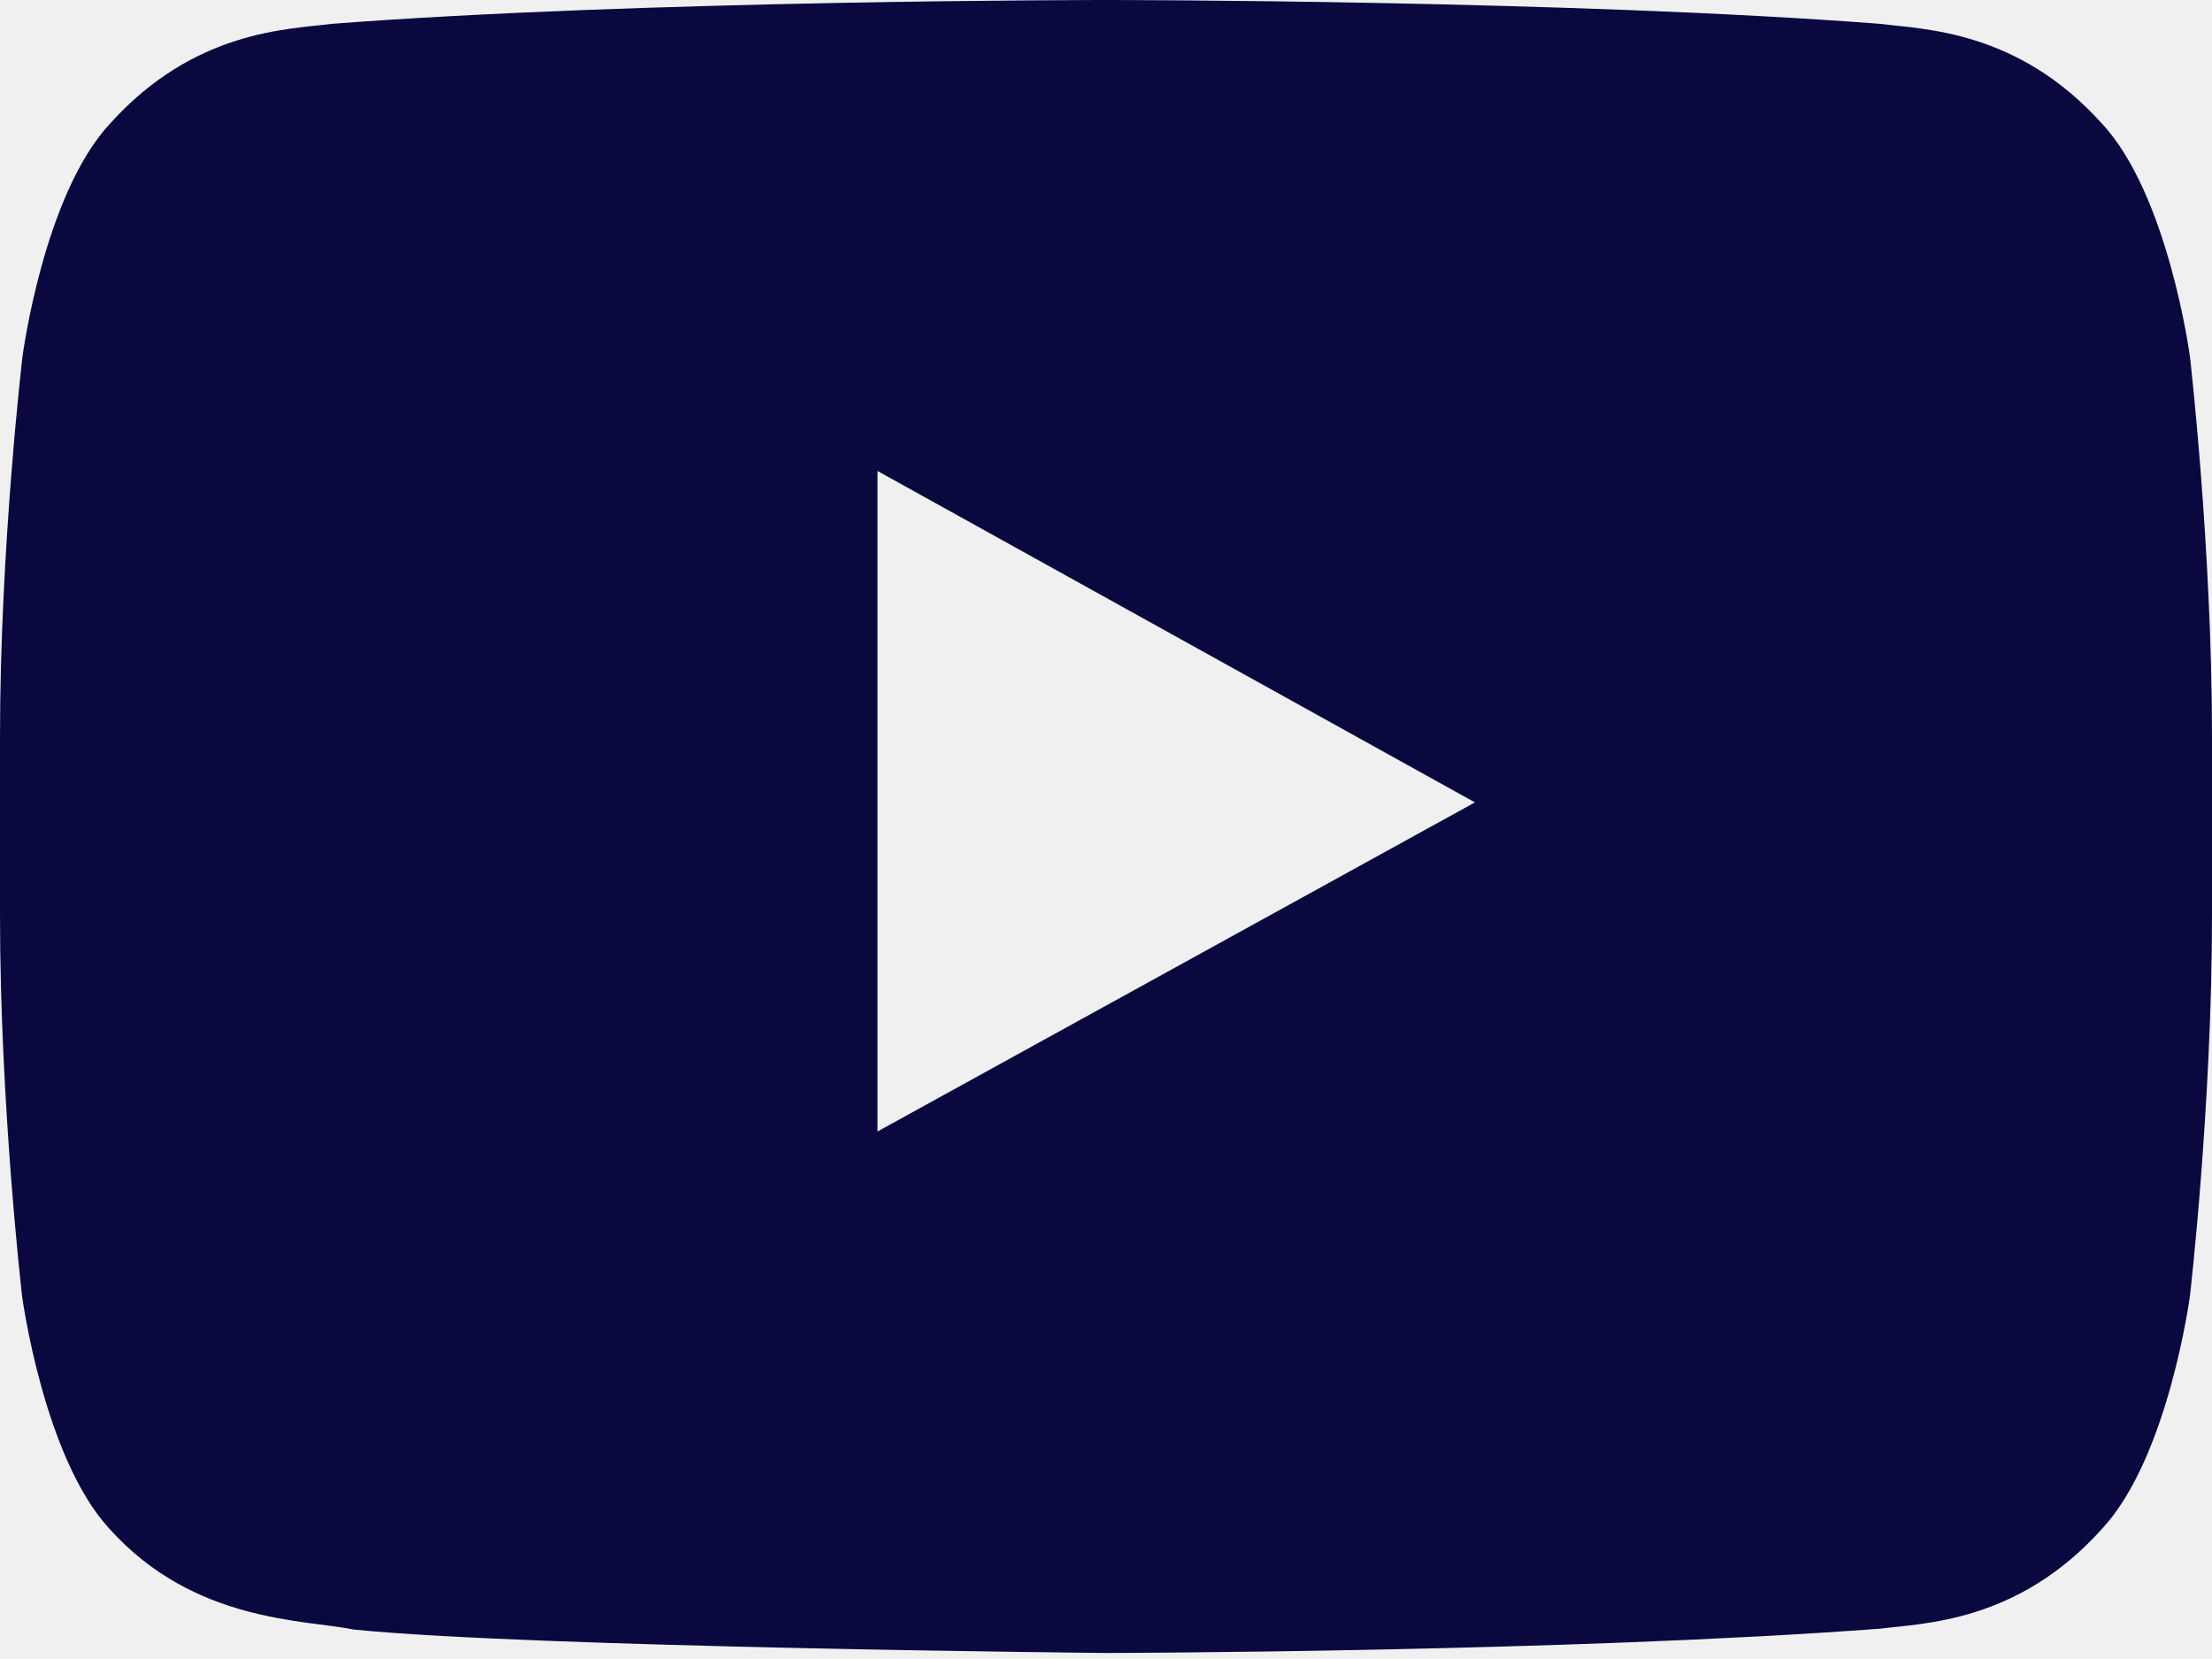
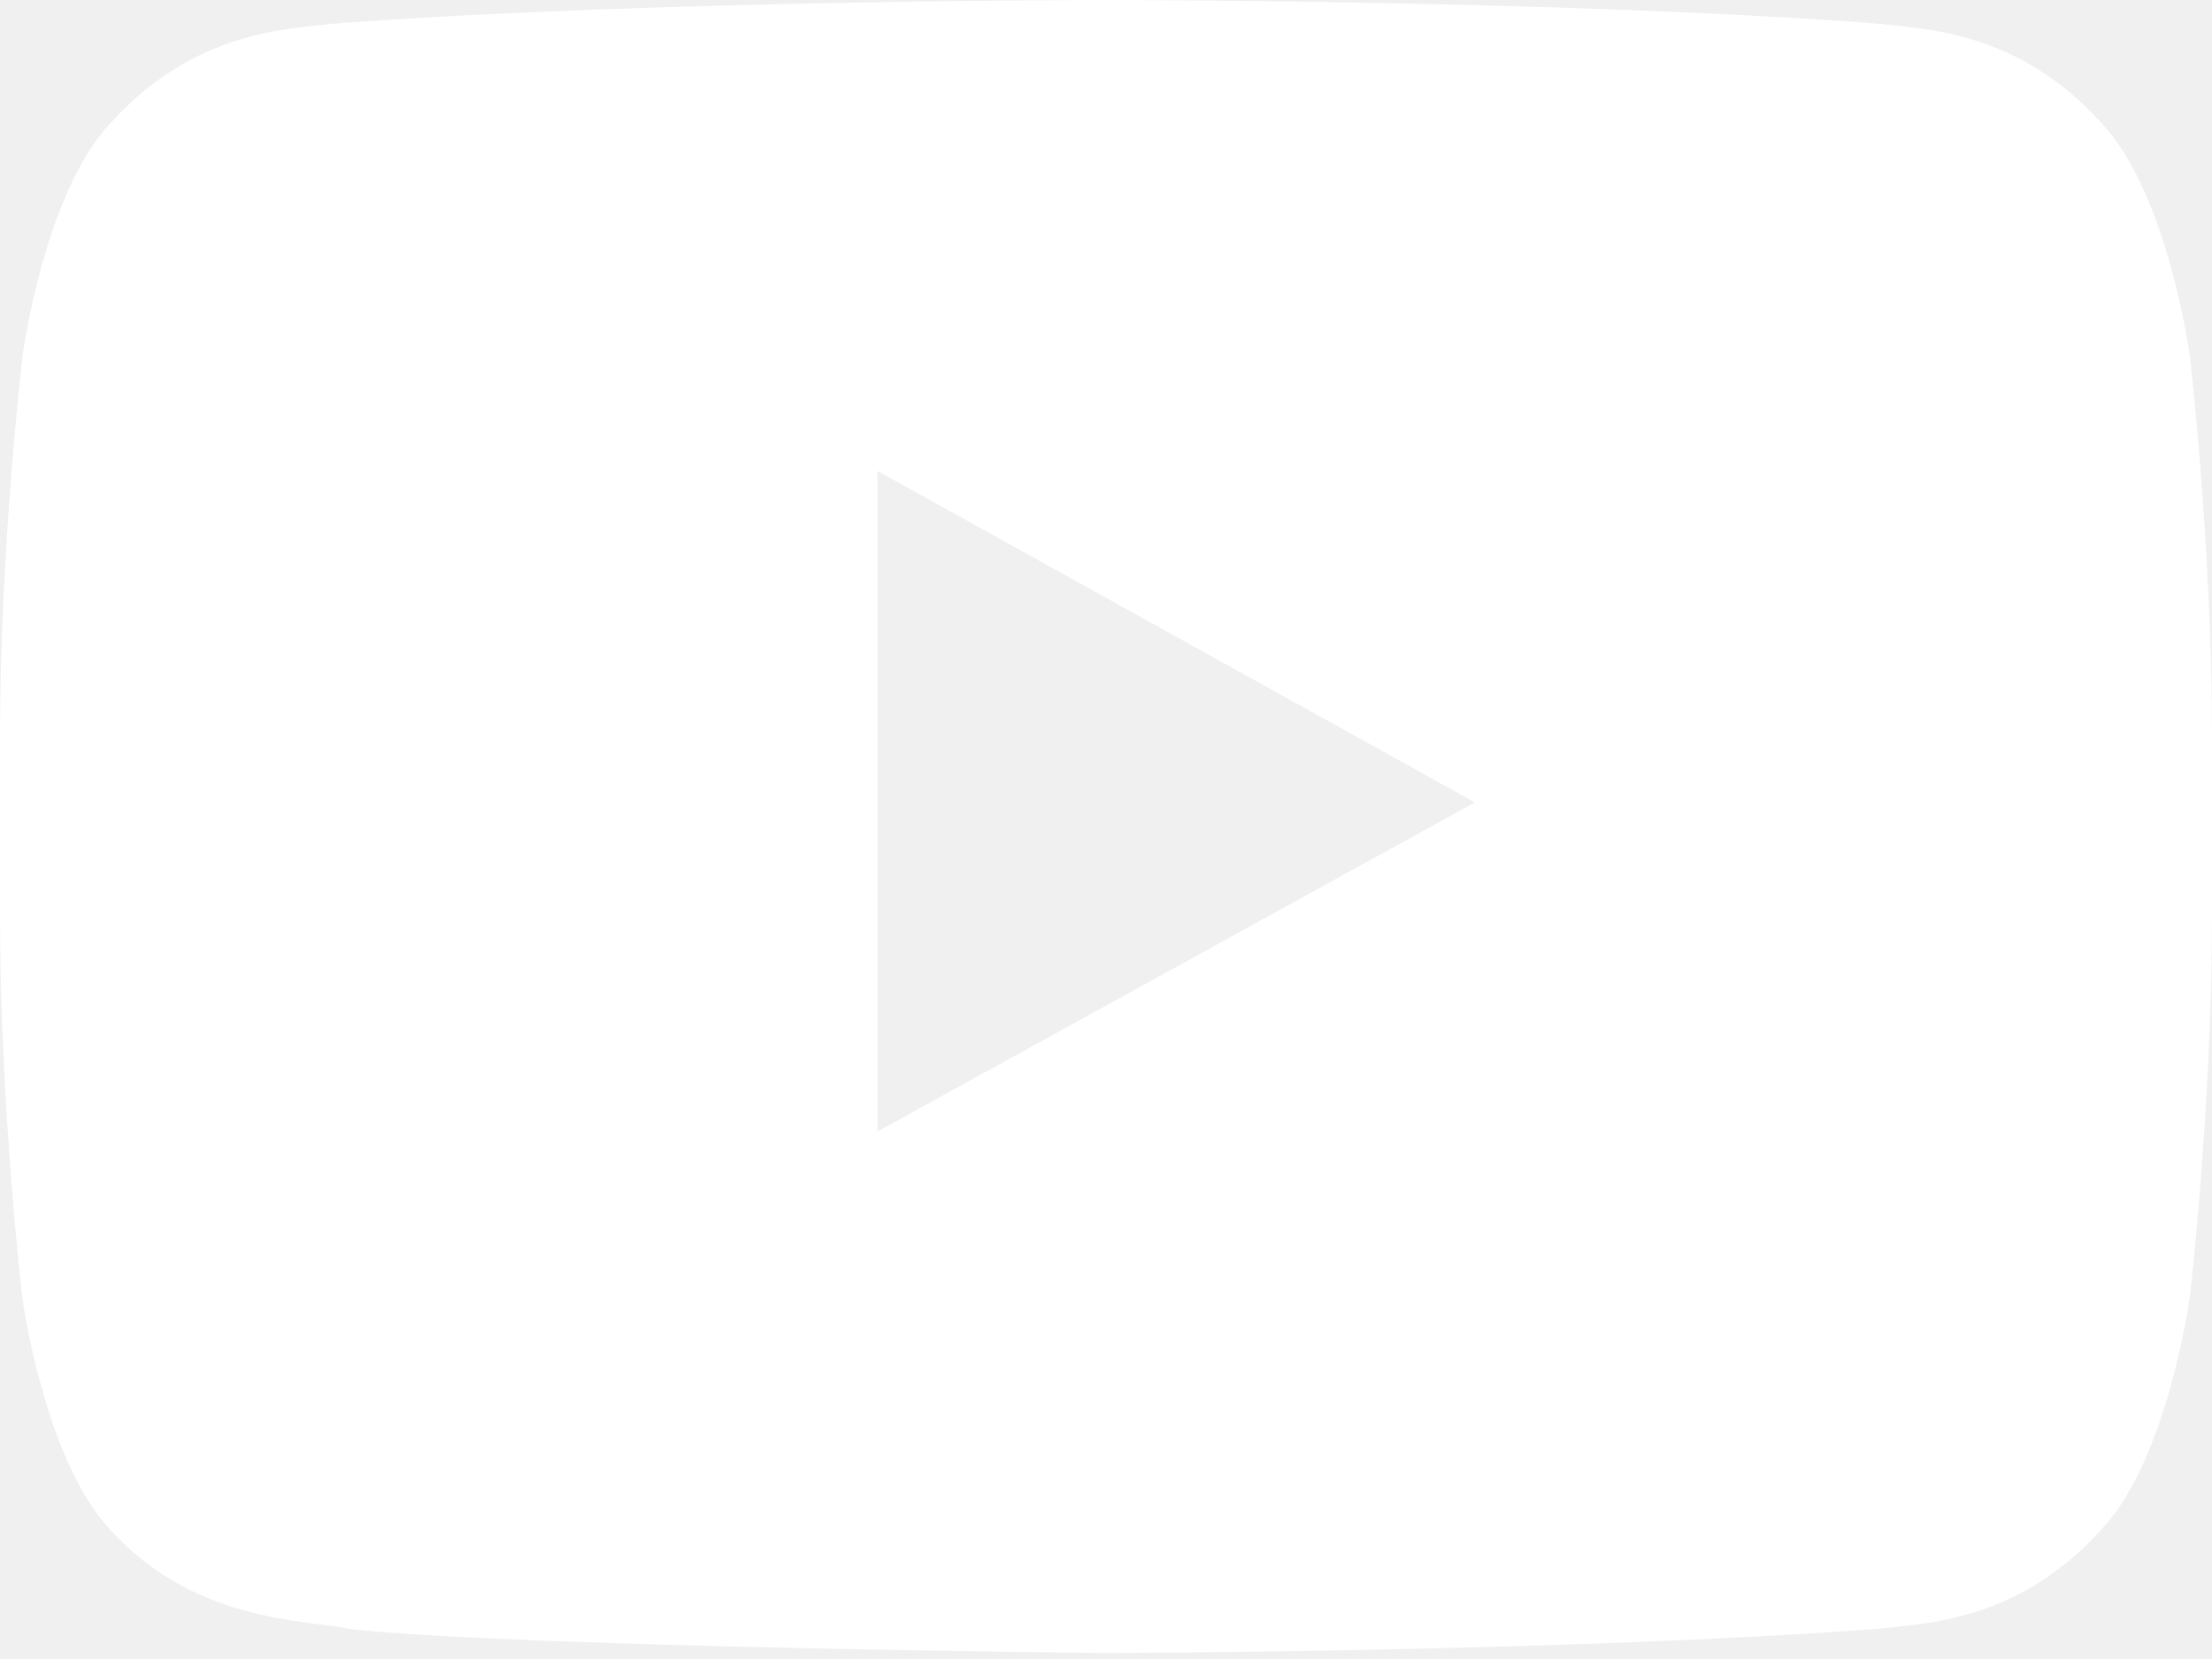
<svg xmlns="http://www.w3.org/2000/svg" width="32" height="24" viewBox="0 0 32 24" fill="none">
-   <path d="M31.681 5.16C31.681 5.16 31.369 2.816 30.406 1.786C29.188 0.432 27.825 0.425 27.2 0.345C22.725 -1.78814e-07 16.006 0 16.006 0H15.994C15.994 0 9.275 -1.78814e-07 4.8 0.345C4.175 0.425 2.812 0.432 1.594 1.786C0.631 2.816 0.325 5.16 0.325 5.16C0.325 5.16 0 7.916 0 10.665V13.241C0 15.991 0.319 18.747 0.319 18.747C0.319 18.747 0.631 21.091 1.587 22.12C2.806 23.475 4.406 23.428 5.119 23.574C7.681 23.833 16 23.913 16 23.913C16 23.913 22.725 23.9 27.2 23.561C27.825 23.481 29.188 23.475 30.406 22.12C31.369 21.091 31.681 18.747 31.681 18.747C31.681 18.747 32 15.997 32 13.241V10.665C32 7.916 31.681 5.16 31.681 5.16ZM12.694 16.369V6.813L21.337 11.608L12.694 16.369Z" fill="#090940" />
+   <path d="M31.681 5.16C31.681 5.16 31.369 2.816 30.406 1.786C29.188 0.432 27.825 0.425 27.2 0.345C22.725 -1.78814e-07 16.006 0 16.006 0H15.994C15.994 0 9.275 -1.78814e-07 4.8 0.345C4.175 0.425 2.812 0.432 1.594 1.786C0.631 2.816 0.325 5.16 0.325 5.16C0.325 5.16 0 7.916 0 10.665V13.241C0 15.991 0.319 18.747 0.319 18.747C0.319 18.747 0.631 21.091 1.587 22.12C2.806 23.475 4.406 23.428 5.119 23.574C7.681 23.833 16 23.913 16 23.913C16 23.913 22.725 23.9 27.2 23.561C27.825 23.481 29.188 23.475 30.406 22.12C31.369 21.091 31.681 18.747 31.681 18.747C31.681 18.747 32 15.997 32 13.241V10.665C32 7.916 31.681 5.16 31.681 5.16ZM12.694 16.369V6.813L21.337 11.608L12.694 16.369Z" fill="#FFFFFF" />
</svg>
